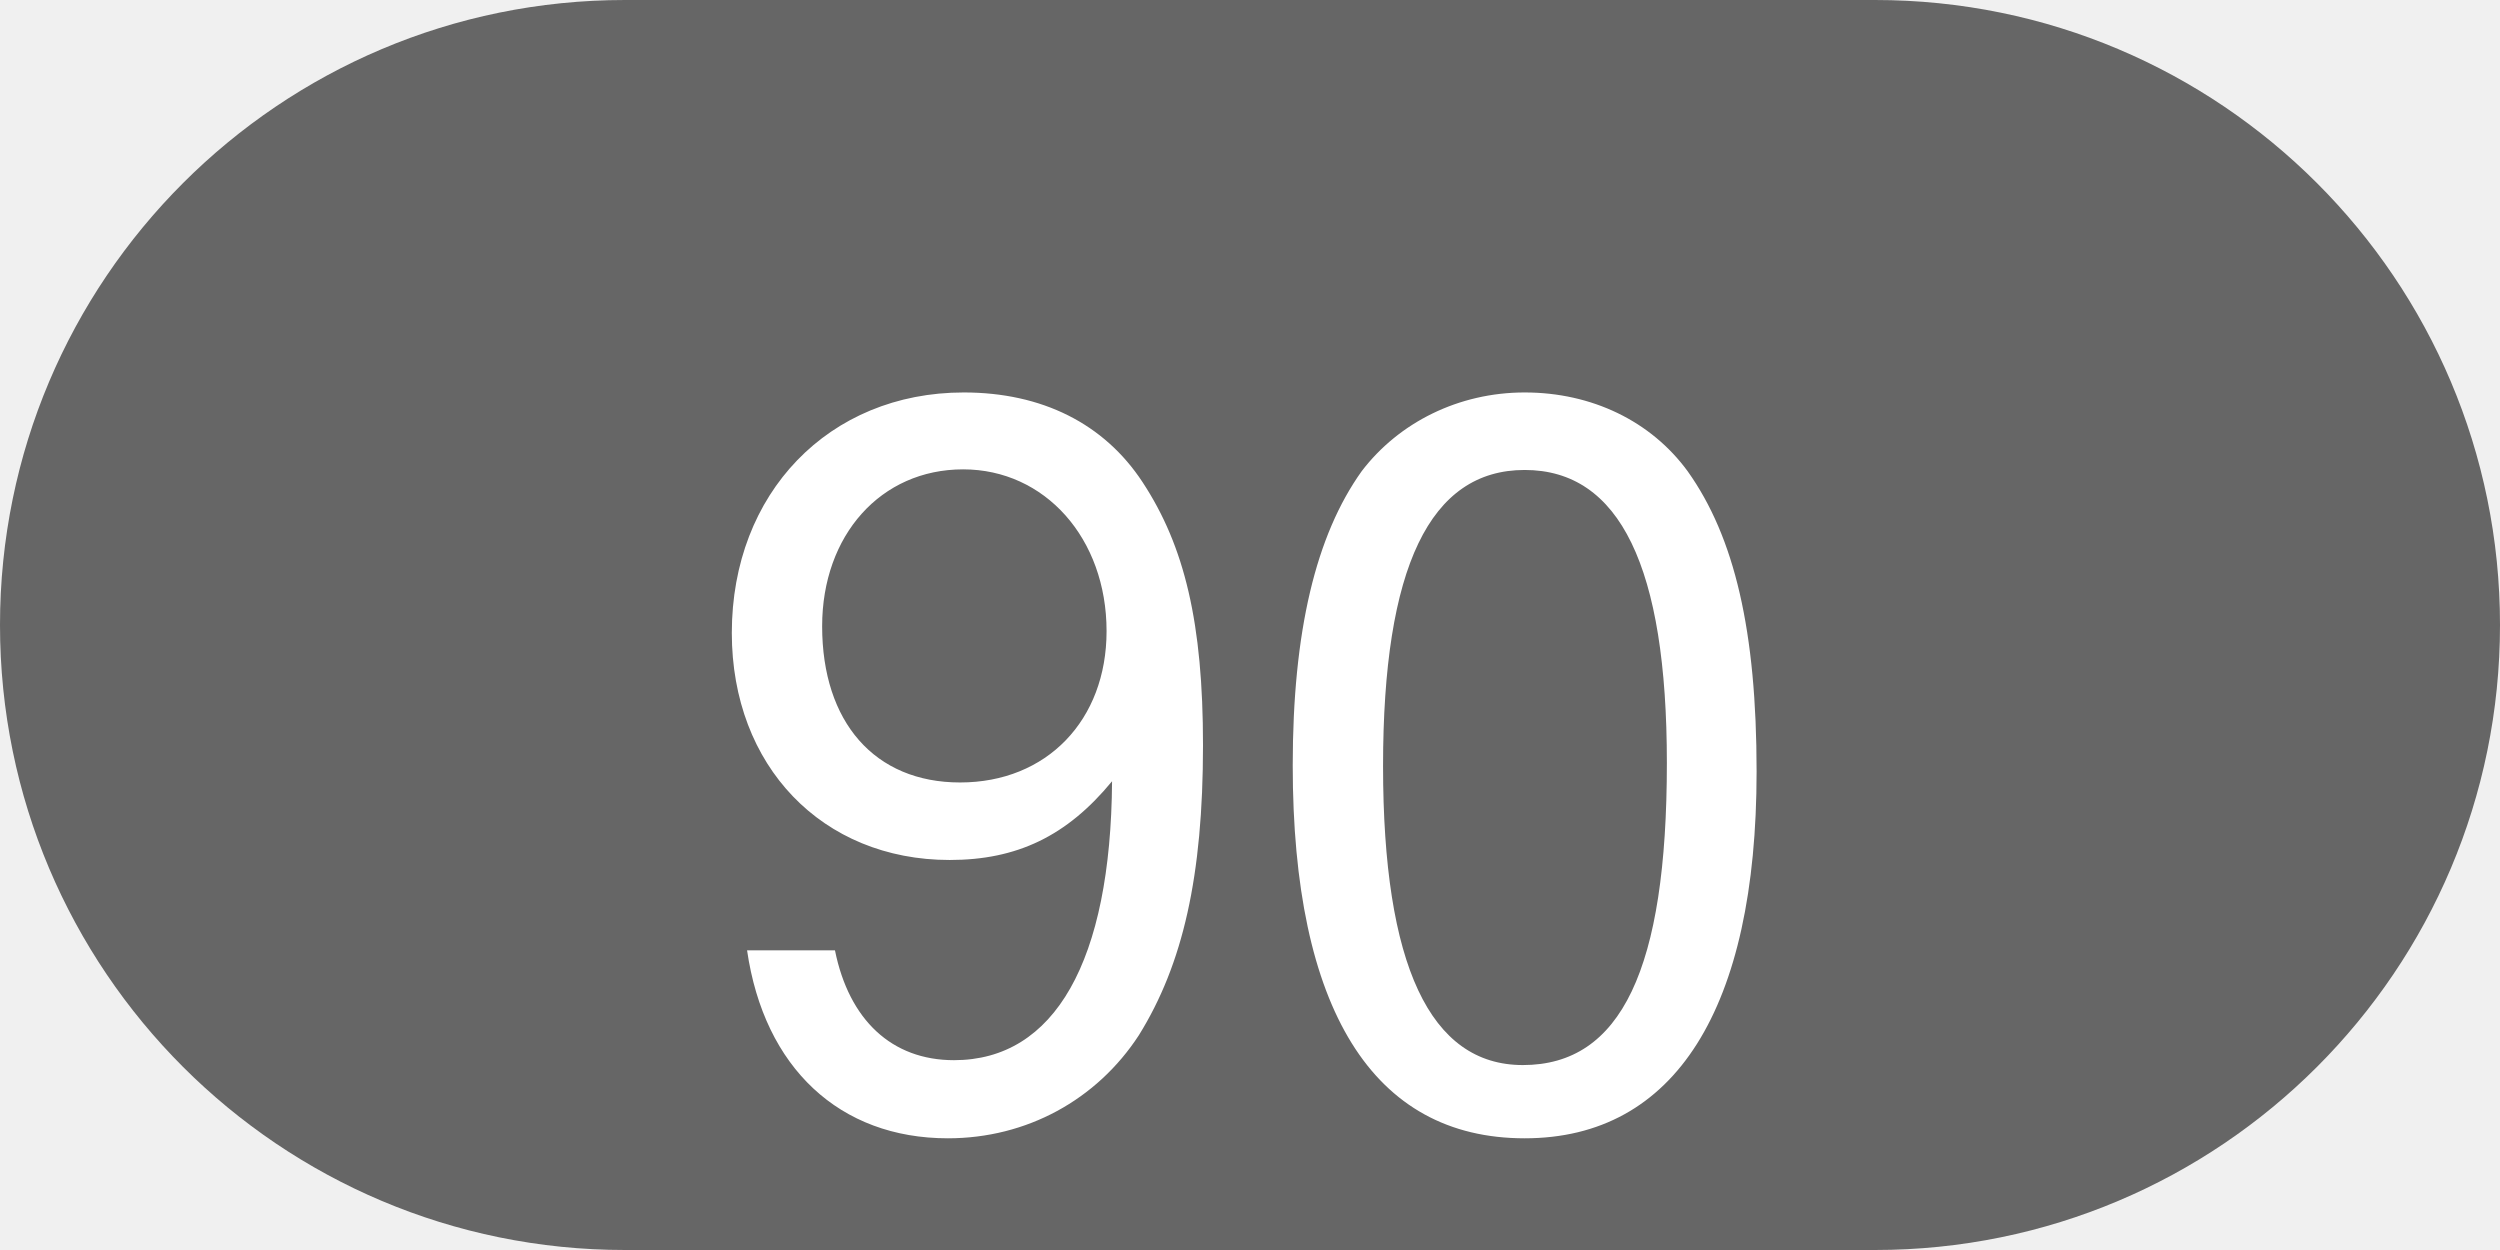
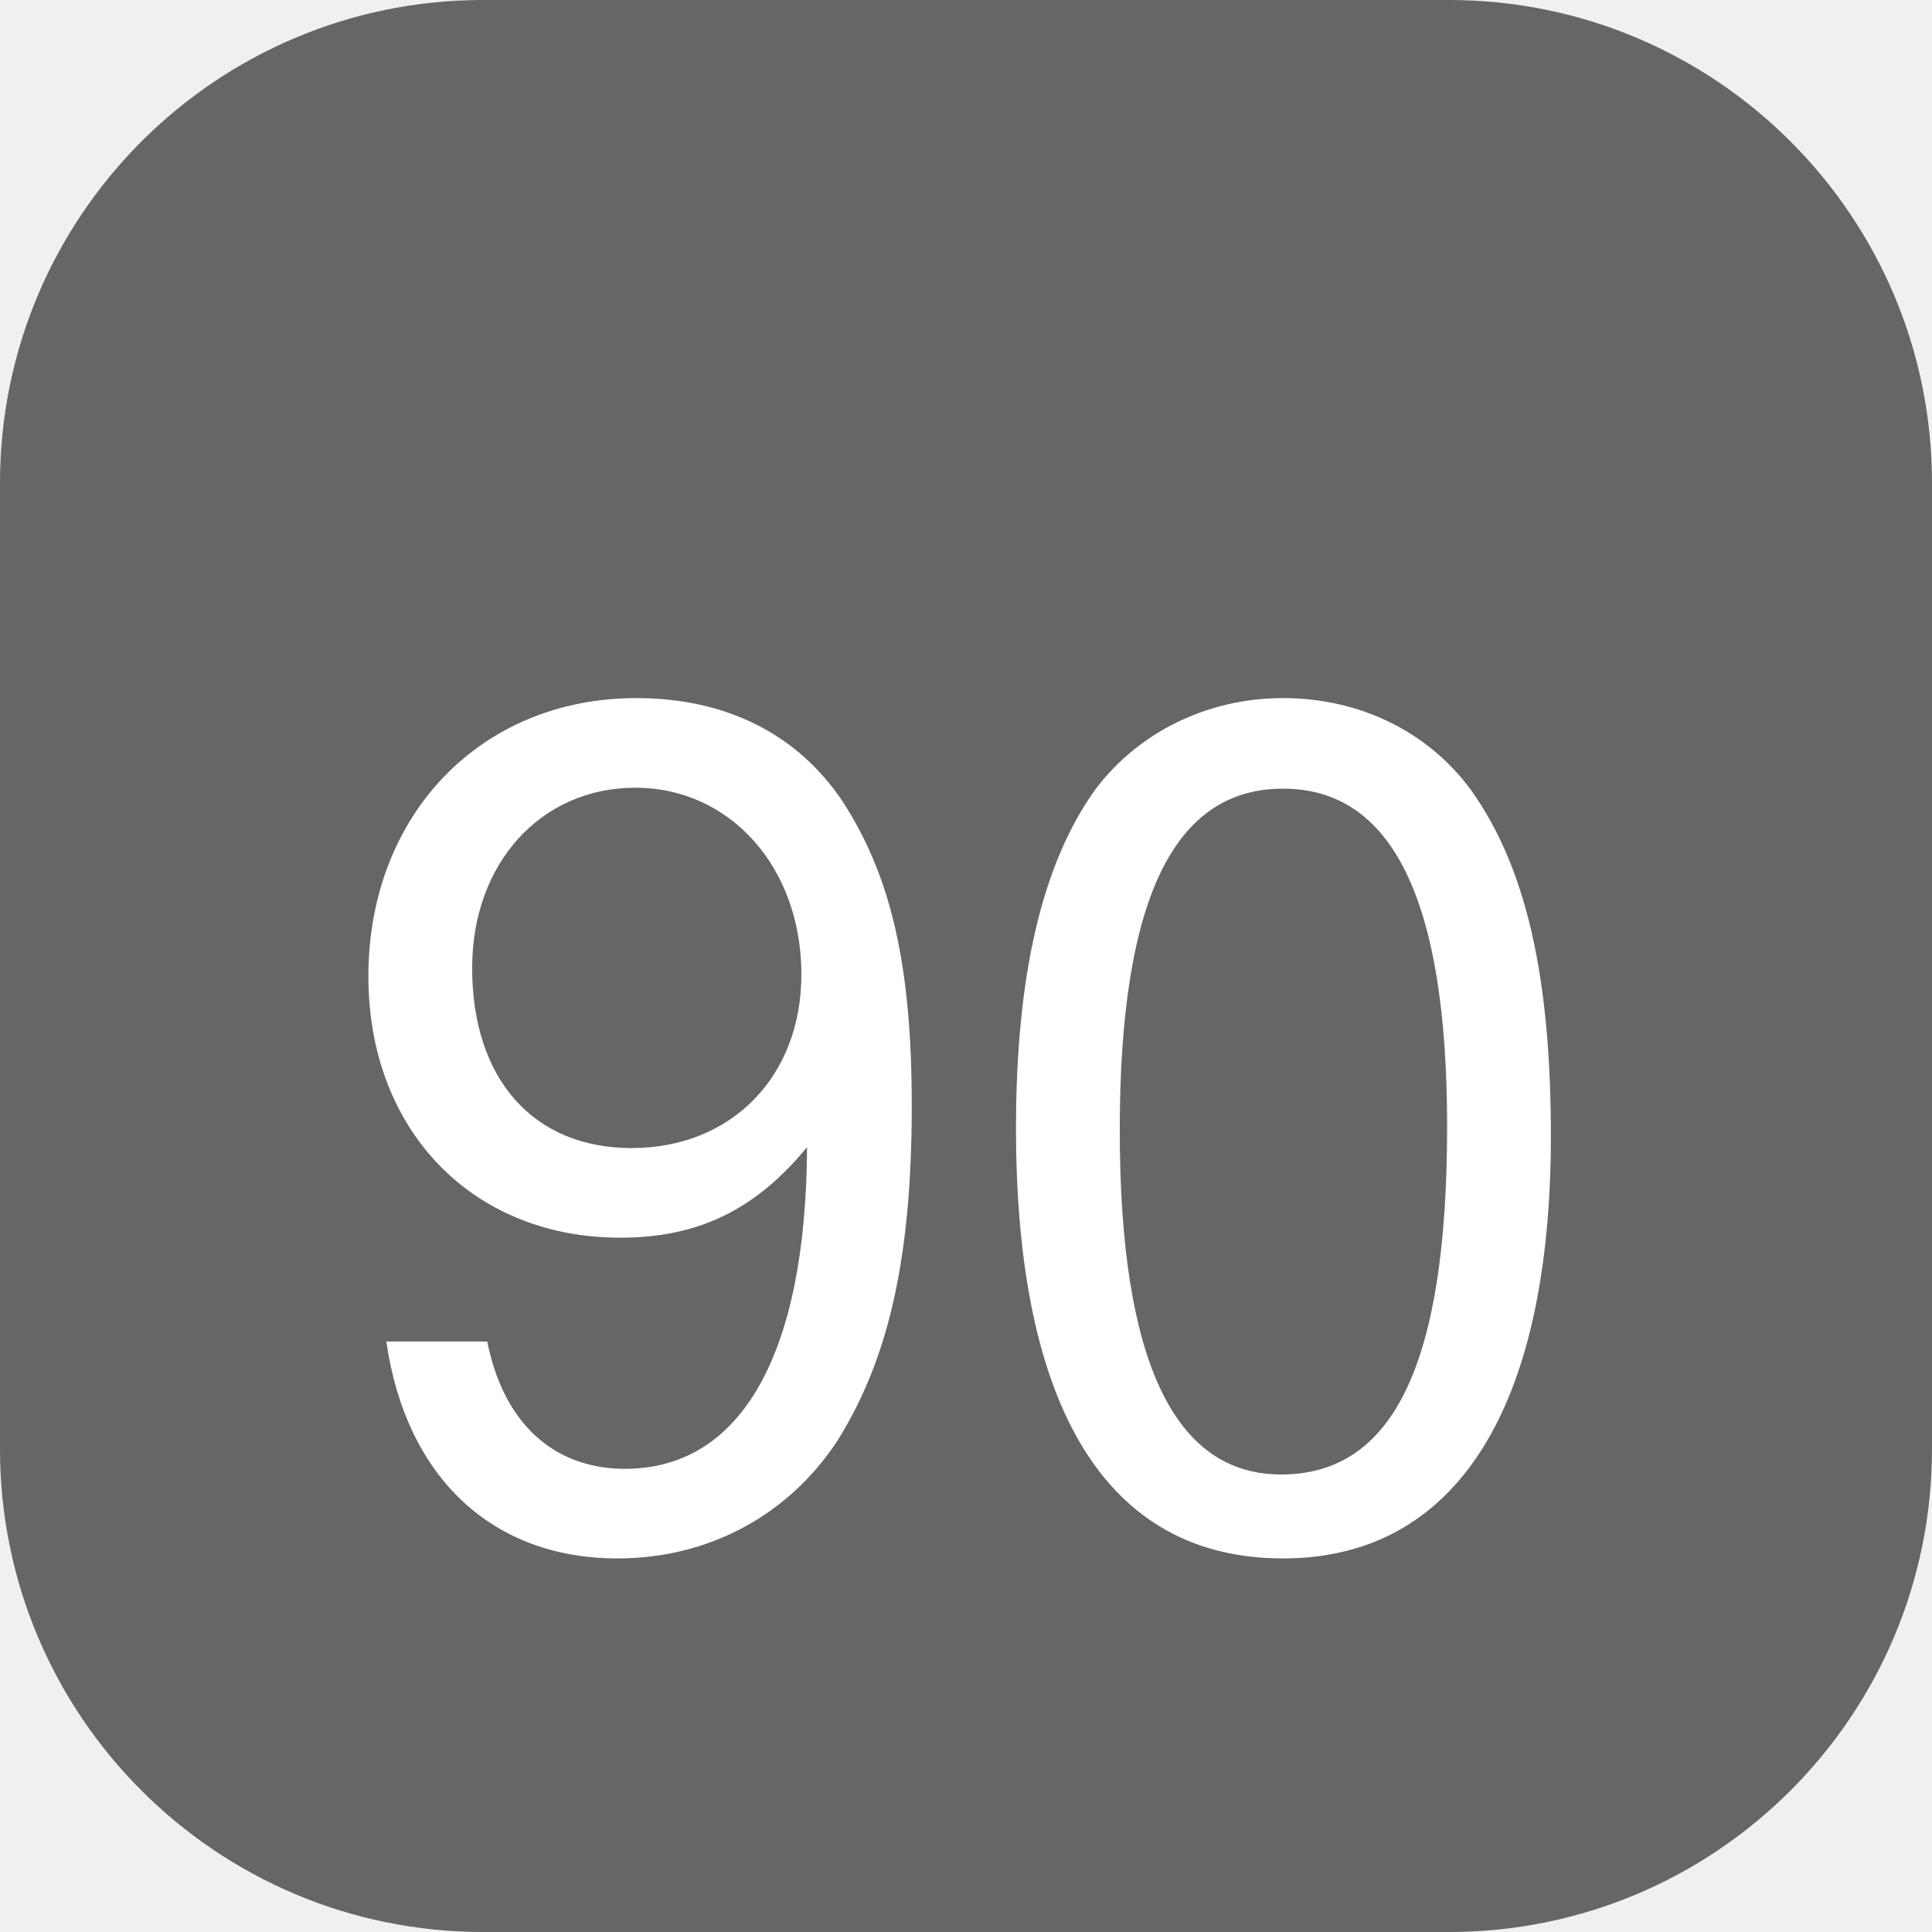
- <svg xmlns="http://www.w3.org/2000/svg" width="64" height="32">
-   <rect x="0" y="0" width="64" height="32" rx="16" ry="16" fill="#666666" />
-   <text x="32" y="20" font-family="Helvetica Neue, Helvetica, Arial, sans-serif" font-size="25.6" fill="#FFFFFF" text-anchor="middle" dominant-baseline="middle">90</text>
+ <svg xmlns="http://www.w3.org/2000/svg" width="32" height="32">
+   <rect x="0" y="0" width="32" height="32" rx="8" ry="8" fill="#666666" />
+   <text x="16" y="19" font-family="Helvetica Neue, Helvetica, Arial, sans-serif" font-size="19.1" fill="#FFFFFF" text-anchor="middle" dominant-baseline="middle">90</text>
</svg>
